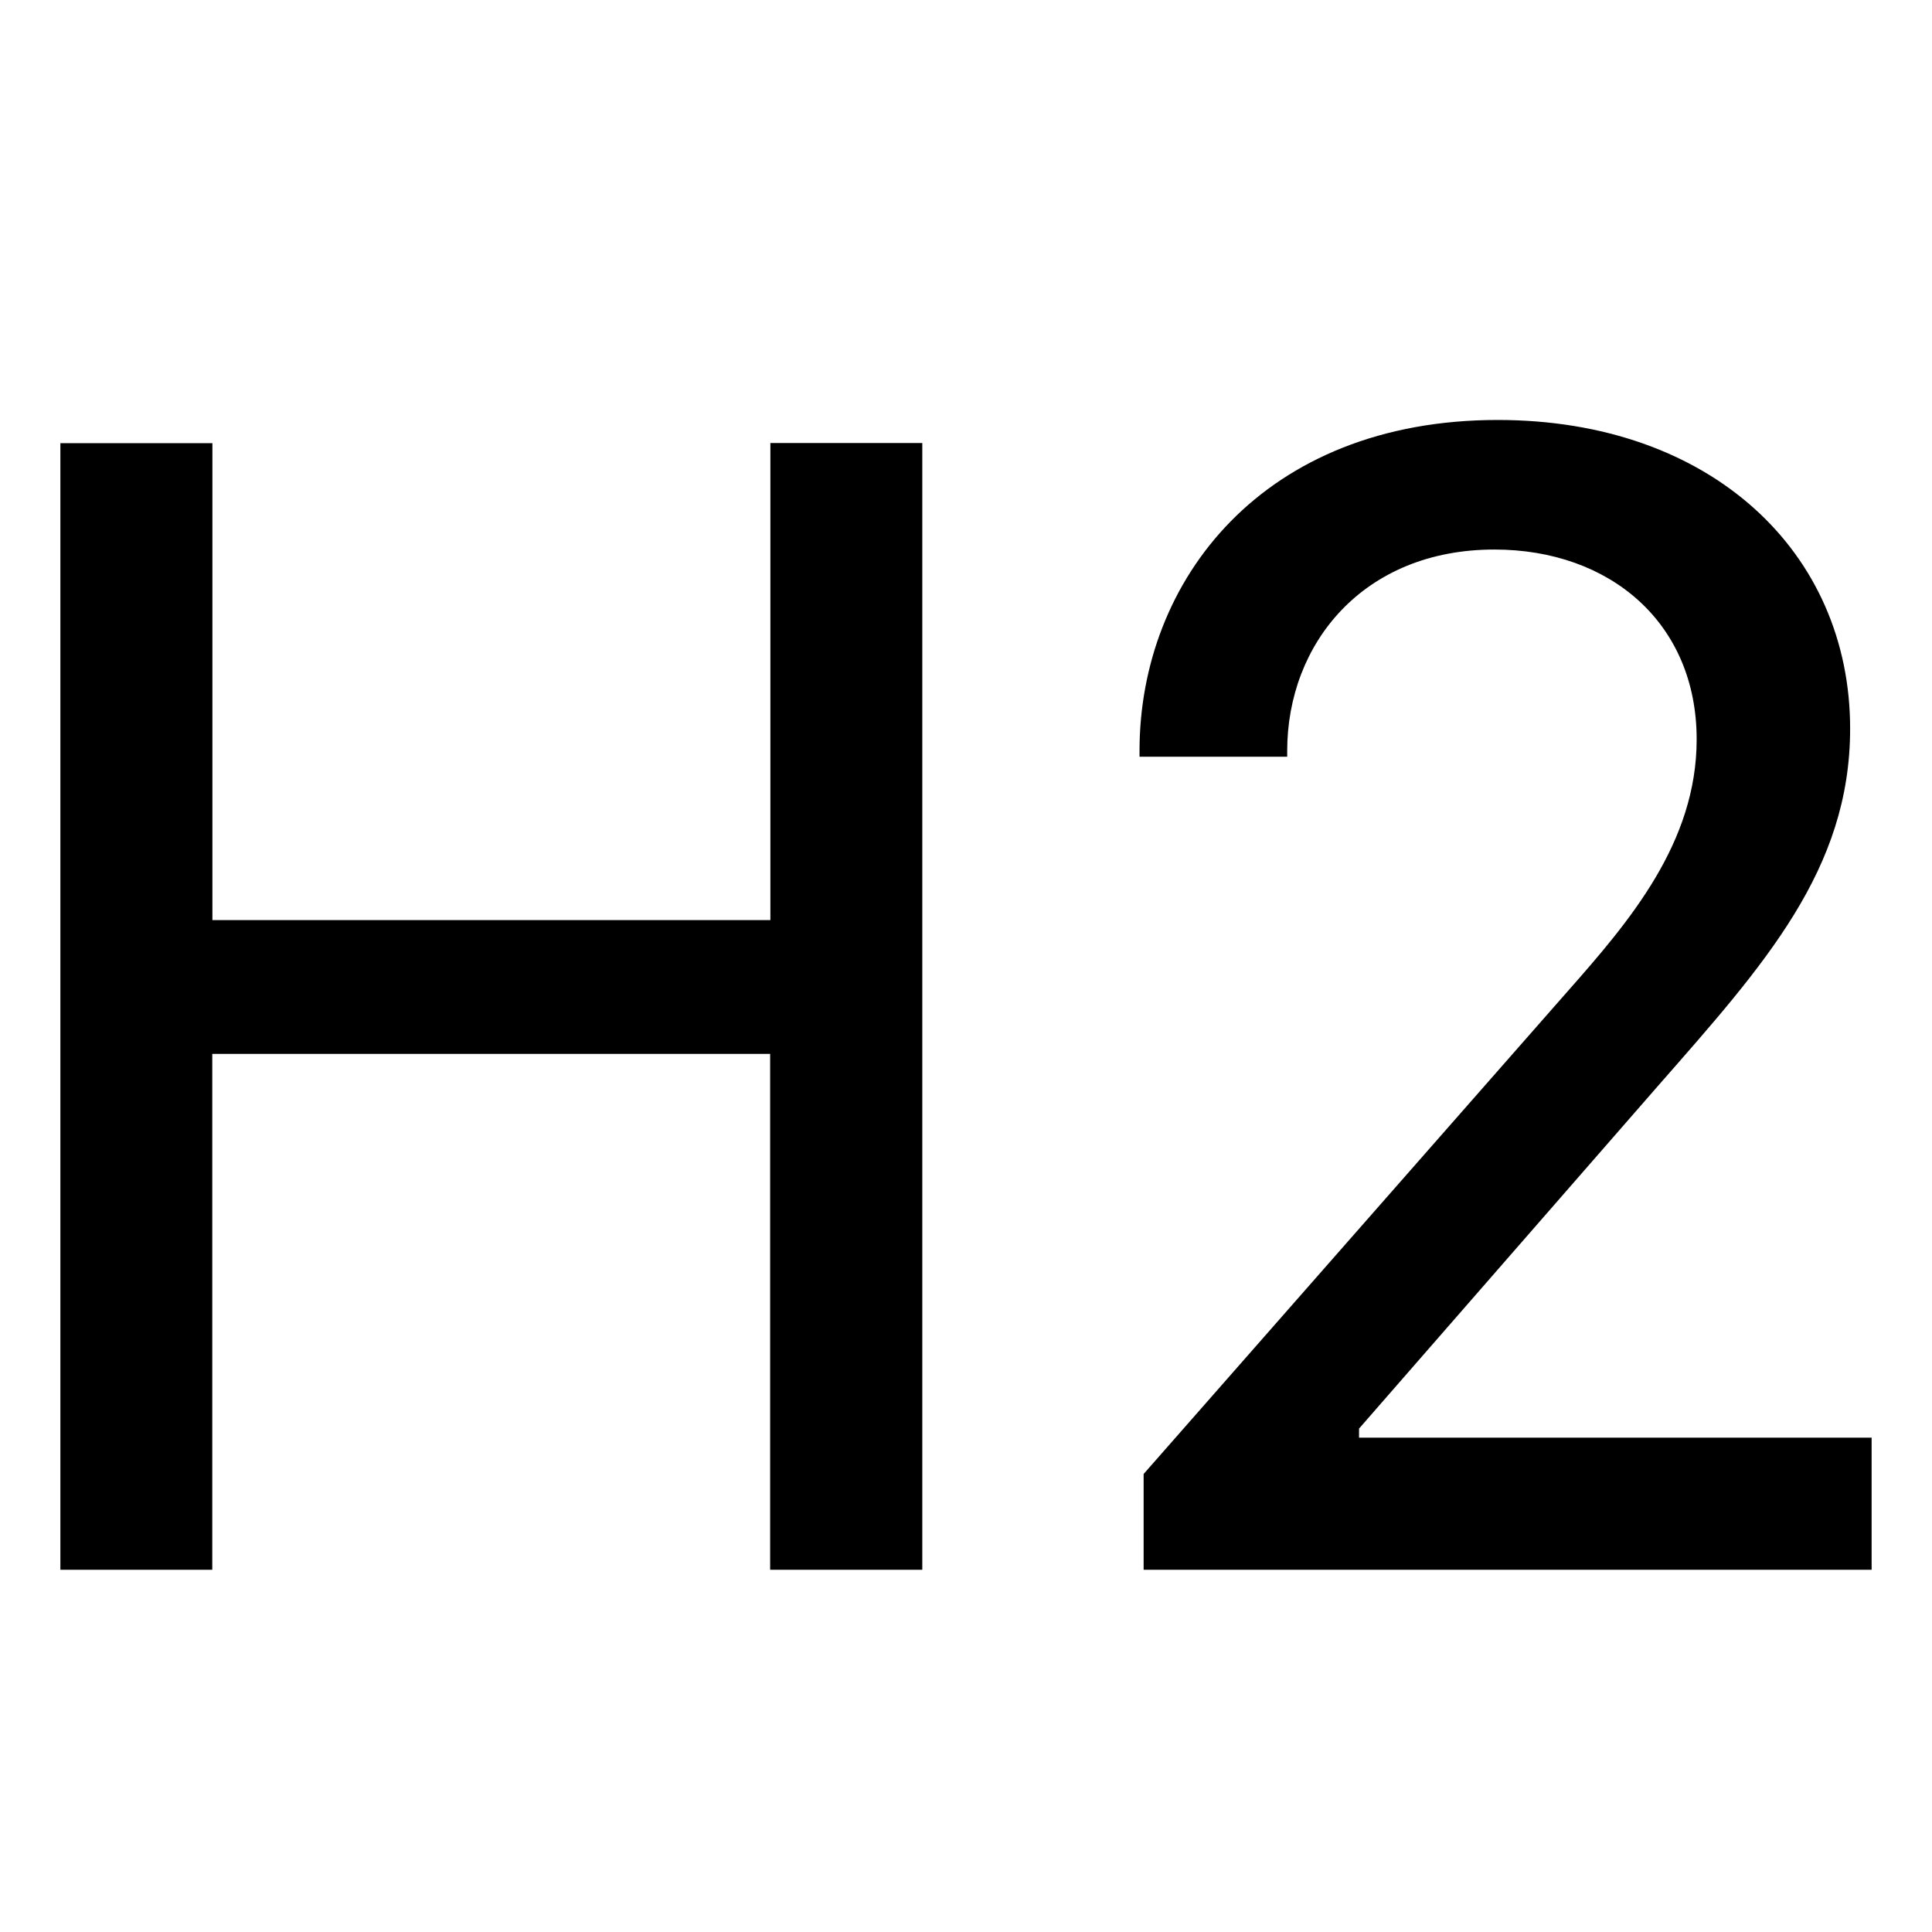
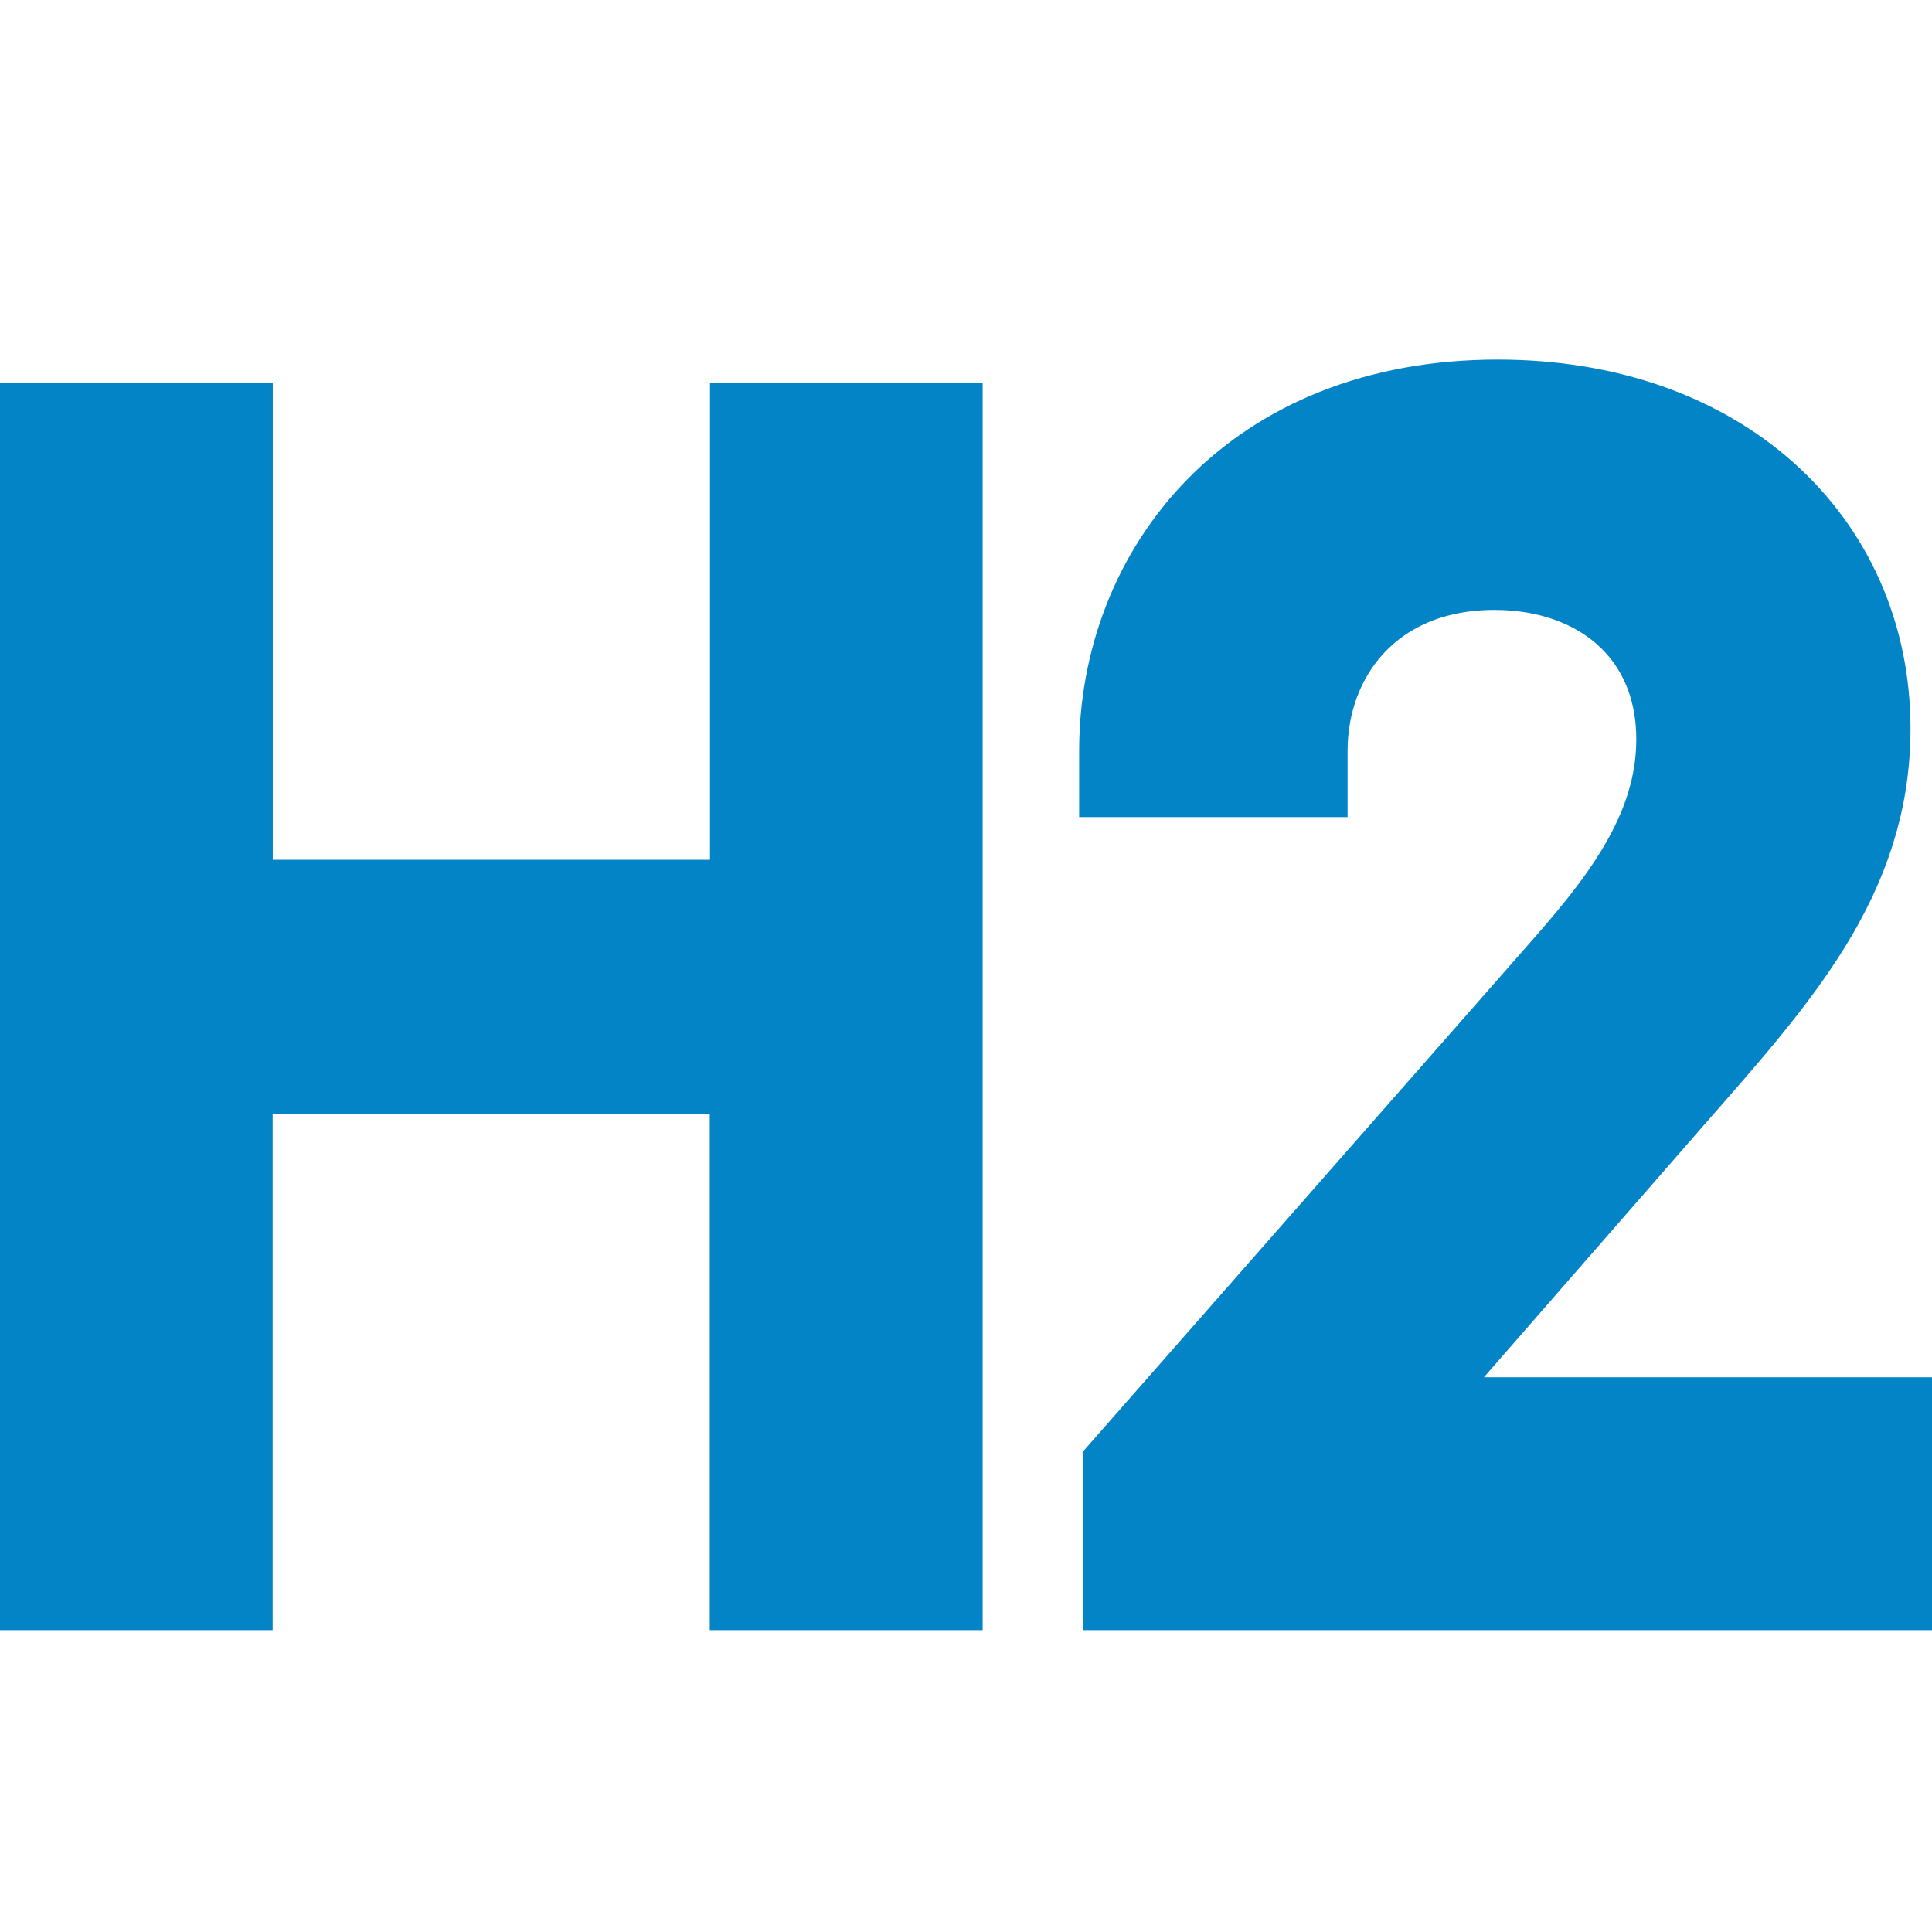
- <svg xmlns="http://www.w3.org/2000/svg" width="16" height="16" fill="currentColor" class="bi bi-type-h2" viewBox="0 0 16 16">
+ <svg xmlns="http://www.w3.org/2000/svg" width="16" height="16" stroke="rgb(2 132 199)" fill="rgb(2 132 199)" class="bi bi-type-h2" viewBox="0 0 16 16">
  <path d="M7.638 13V3.669H6.38V7.62H1.759V3.67H.5V13h1.258V8.728h4.62V13h1.259zm3.022-6.733v-.048c0-.889.63-1.668 1.716-1.668.957 0 1.675.608 1.675 1.572 0 .855-.554 1.504-1.067 2.085l-3.513 3.999V13H15.5v-1.094h-4.245v-.075l2.481-2.844c.875-.998 1.586-1.784 1.586-2.953 0-1.463-1.155-2.556-2.919-2.556-1.941 0-2.966 1.326-2.966 2.74v.049h1.223z" />
</svg>
